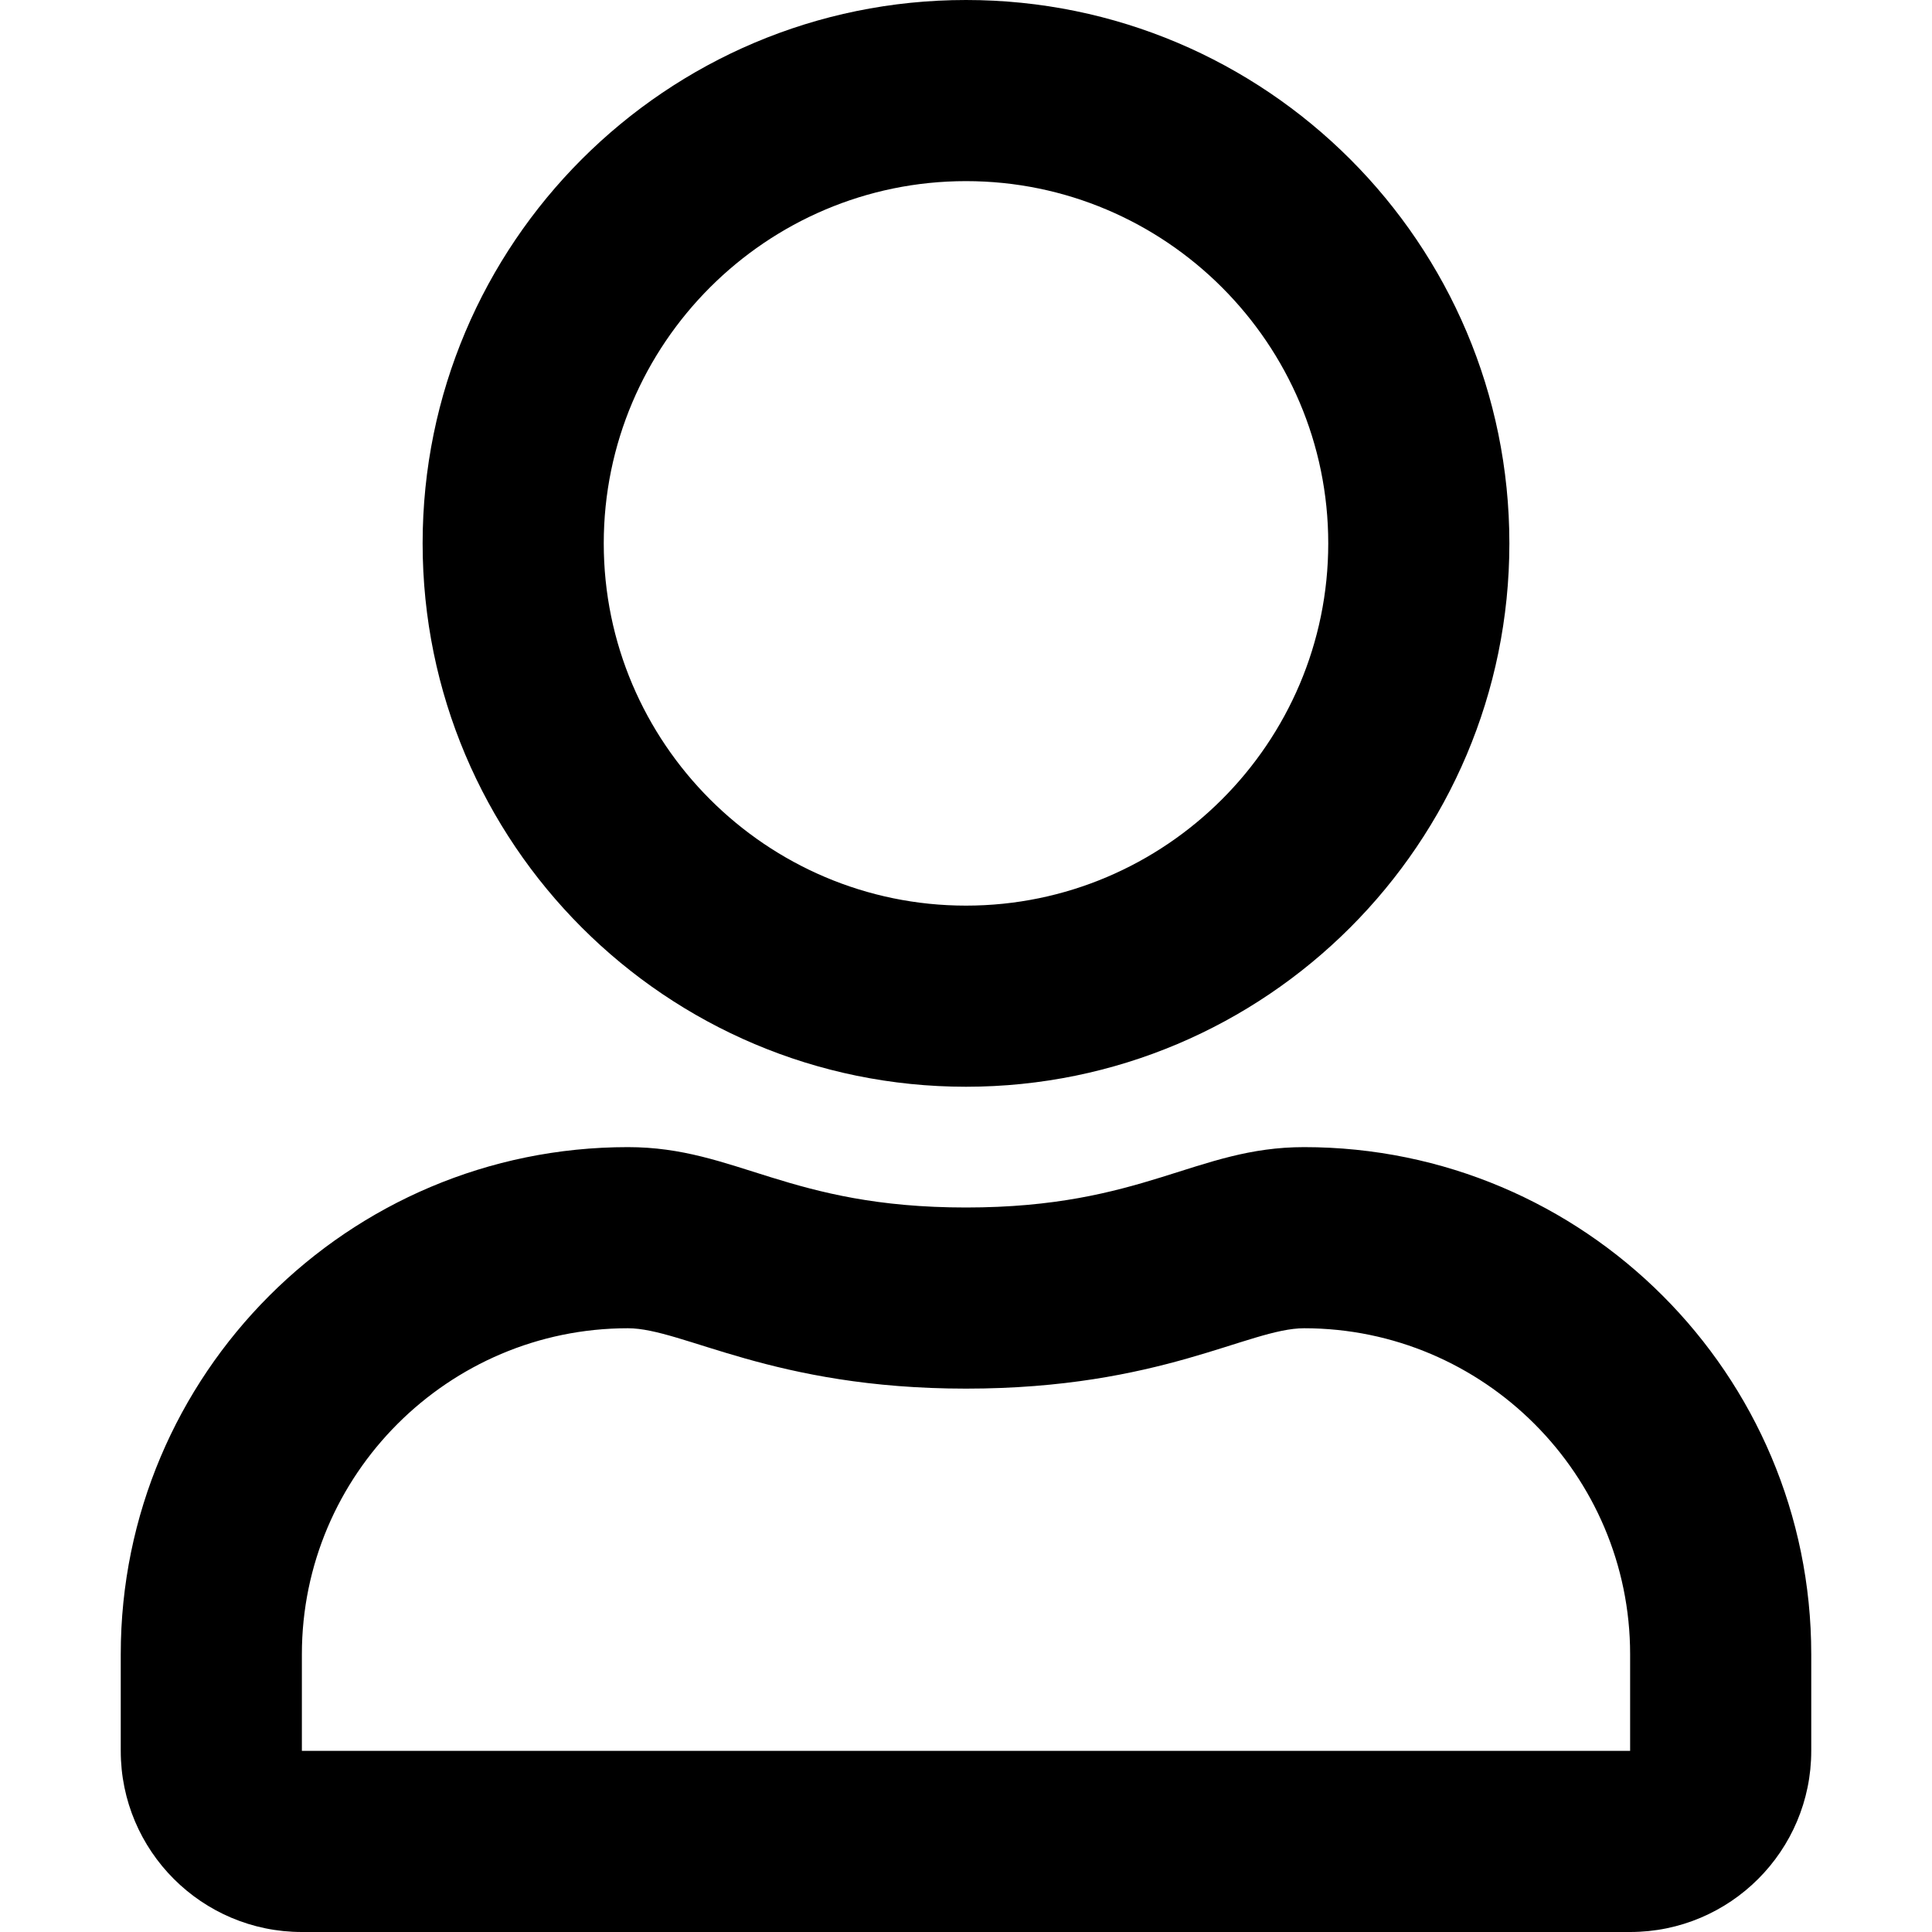
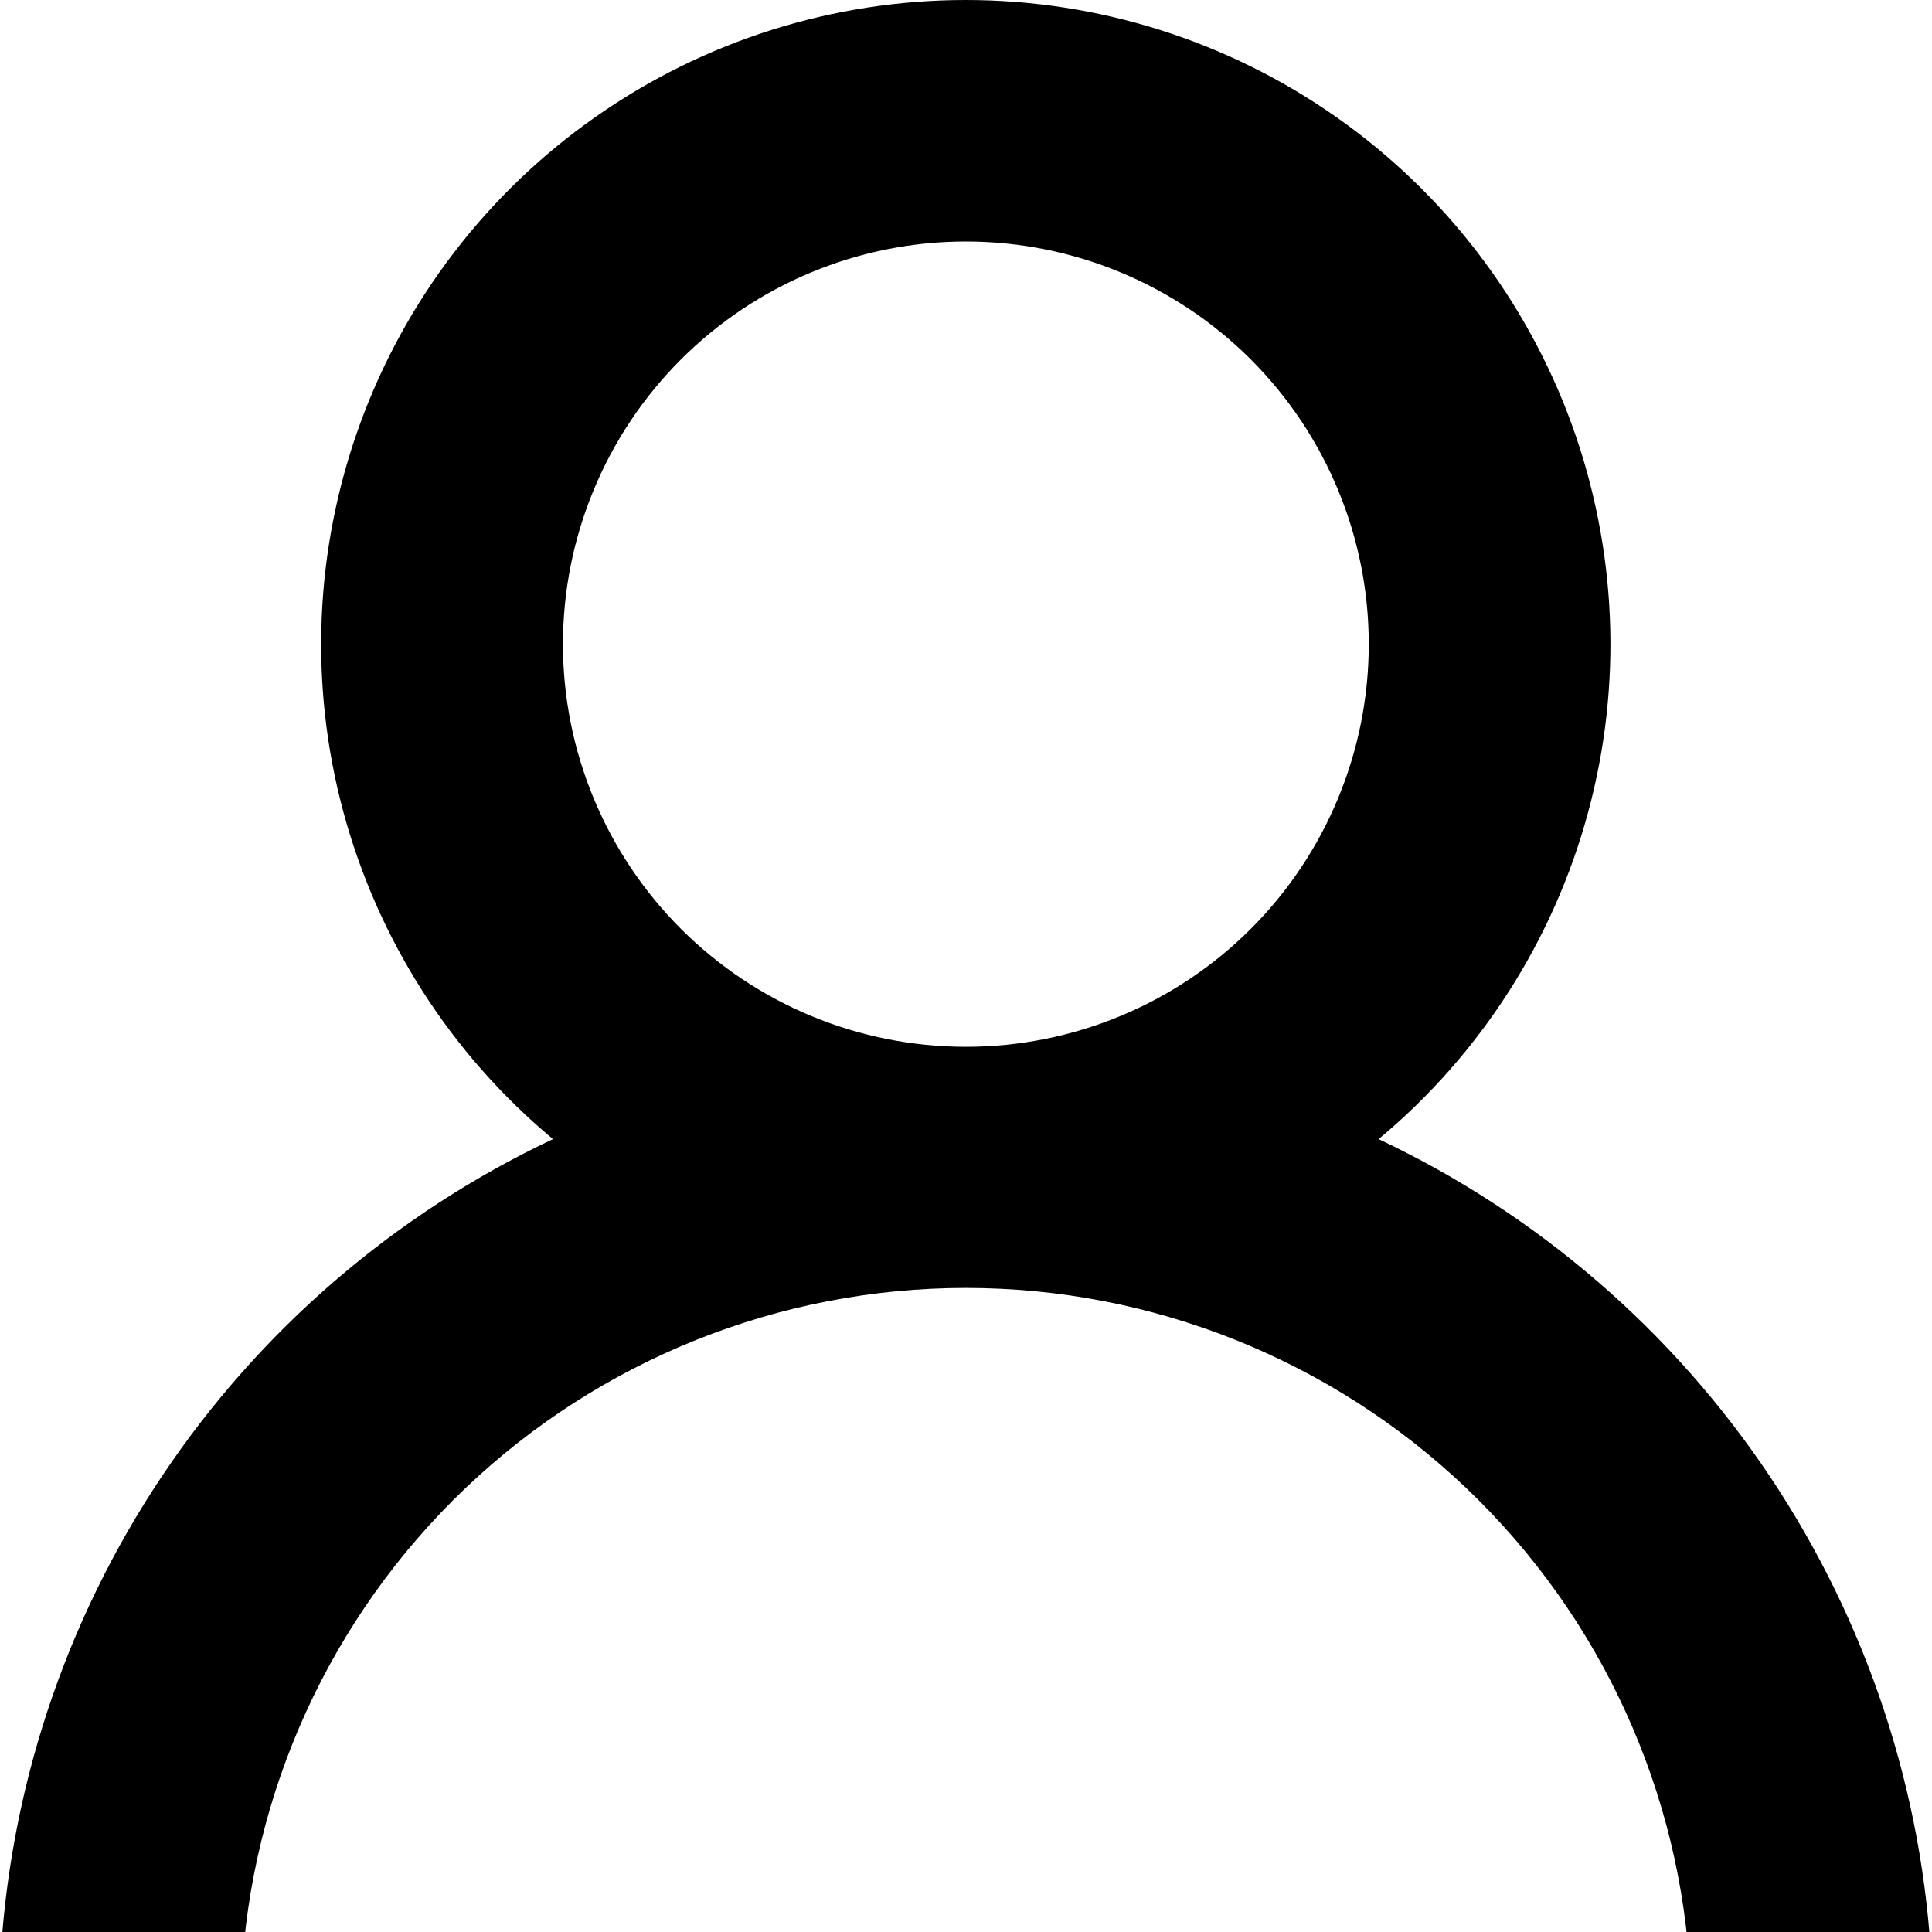
- <svg xmlns="http://www.w3.org/2000/svg" width="24" height="24" aria-hidden="true" focusable="false" data-prefix="far" data-icon="user" class="svg-inline--fa fa-user fa-w-14" role="img" viewBox="0 0 448 512">
-   <path fill="#000" d="M313.6 304c-28.7 0-42.5 16-89.6 16-47.1 0-60.8-16-89.6-16C60.2 304 0 364.2 0 438.4V464c0 26.5 21.5 48 48 48h352c26.5 0 48-21.5 48-48v-25.6c0-74.2-60.2-134.4-134.4-134.4zM400 464H48v-25.6c0-47.6 38.8-86.4 86.4-86.4 14.6 0 38.3 16 89.6 16 51.7 0 74.9-16 89.6-16 47.6 0 86.4 38.8 86.4 86.4V464zM224 288c79.5 0 144-64.5 144-144S303.5 0 224 0 80 64.5 80 144s64.5 144 144 144zm0-240c52.9 0 96 43.1 96 96s-43.1 96-96 96-96-43.1-96-96 43.1-96 96-96z" />
+ <svg xmlns="http://www.w3.org/2000/svg" width="47" height="47" viewBox="0 0 47 47" fill="black">
+   <path fill-rule="evenodd" clip-rule="evenodd" d="M33.298 15.67C33.298 18.268 32.266 20.76 30.428 22.597C28.59 24.434 26.096 25.466 23.497 25.466C20.897 25.466 18.404 24.434 16.566 22.597C14.728 20.76 13.695 18.268 13.695 15.67C13.695 13.072 14.728 10.581 16.566 8.744C18.404 6.907 20.897 5.875 23.497 5.875C26.096 5.875 28.59 6.907 30.428 8.744C32.266 10.581 33.298 13.072 33.298 15.67ZM33.538 27.711C36.013 25.649 37.792 22.875 38.633 19.765C39.475 16.657 39.337 13.364 38.24 10.336C37.142 7.308 35.138 4.691 32.5 2.842C29.862 0.992 26.718 0 23.495 0C20.273 0 17.128 0.992 14.49 2.842C11.852 4.691 9.847 7.308 8.75 10.336C7.653 13.364 7.515 16.657 8.357 19.765C9.198 22.875 10.977 25.649 13.452 27.711C9.593 29.535 6.302 32.373 3.933 35.922C1.563 39.471 0.204 43.597 0.001 47.859C-0.018 48.627 0.265 49.372 0.788 49.934C1.312 50.496 2.035 50.831 2.803 50.867C3.571 50.903 4.322 50.637 4.896 50.126C5.47 49.615 5.821 48.9 5.874 48.134C6.088 43.606 8.038 39.335 11.319 36.206C14.601 33.078 18.962 31.332 23.497 31.332C28.032 31.332 32.393 33.078 35.675 36.206C38.956 39.335 40.906 43.606 41.12 48.134C41.13 48.525 41.217 48.91 41.378 49.267C41.539 49.624 41.769 49.946 42.056 50.212C42.342 50.479 42.68 50.686 43.047 50.82C43.415 50.955 43.806 51.015 44.197 50.997C44.588 50.979 44.971 50.882 45.325 50.714C45.678 50.545 45.995 50.308 46.255 50.016C46.516 49.724 46.715 49.382 46.842 49.012C46.969 48.642 47.02 48.25 46.993 47.859C46.789 43.597 45.429 39.471 43.059 35.921C40.689 32.372 37.398 29.534 33.538 27.711Z" fill="#000" />
</svg>
